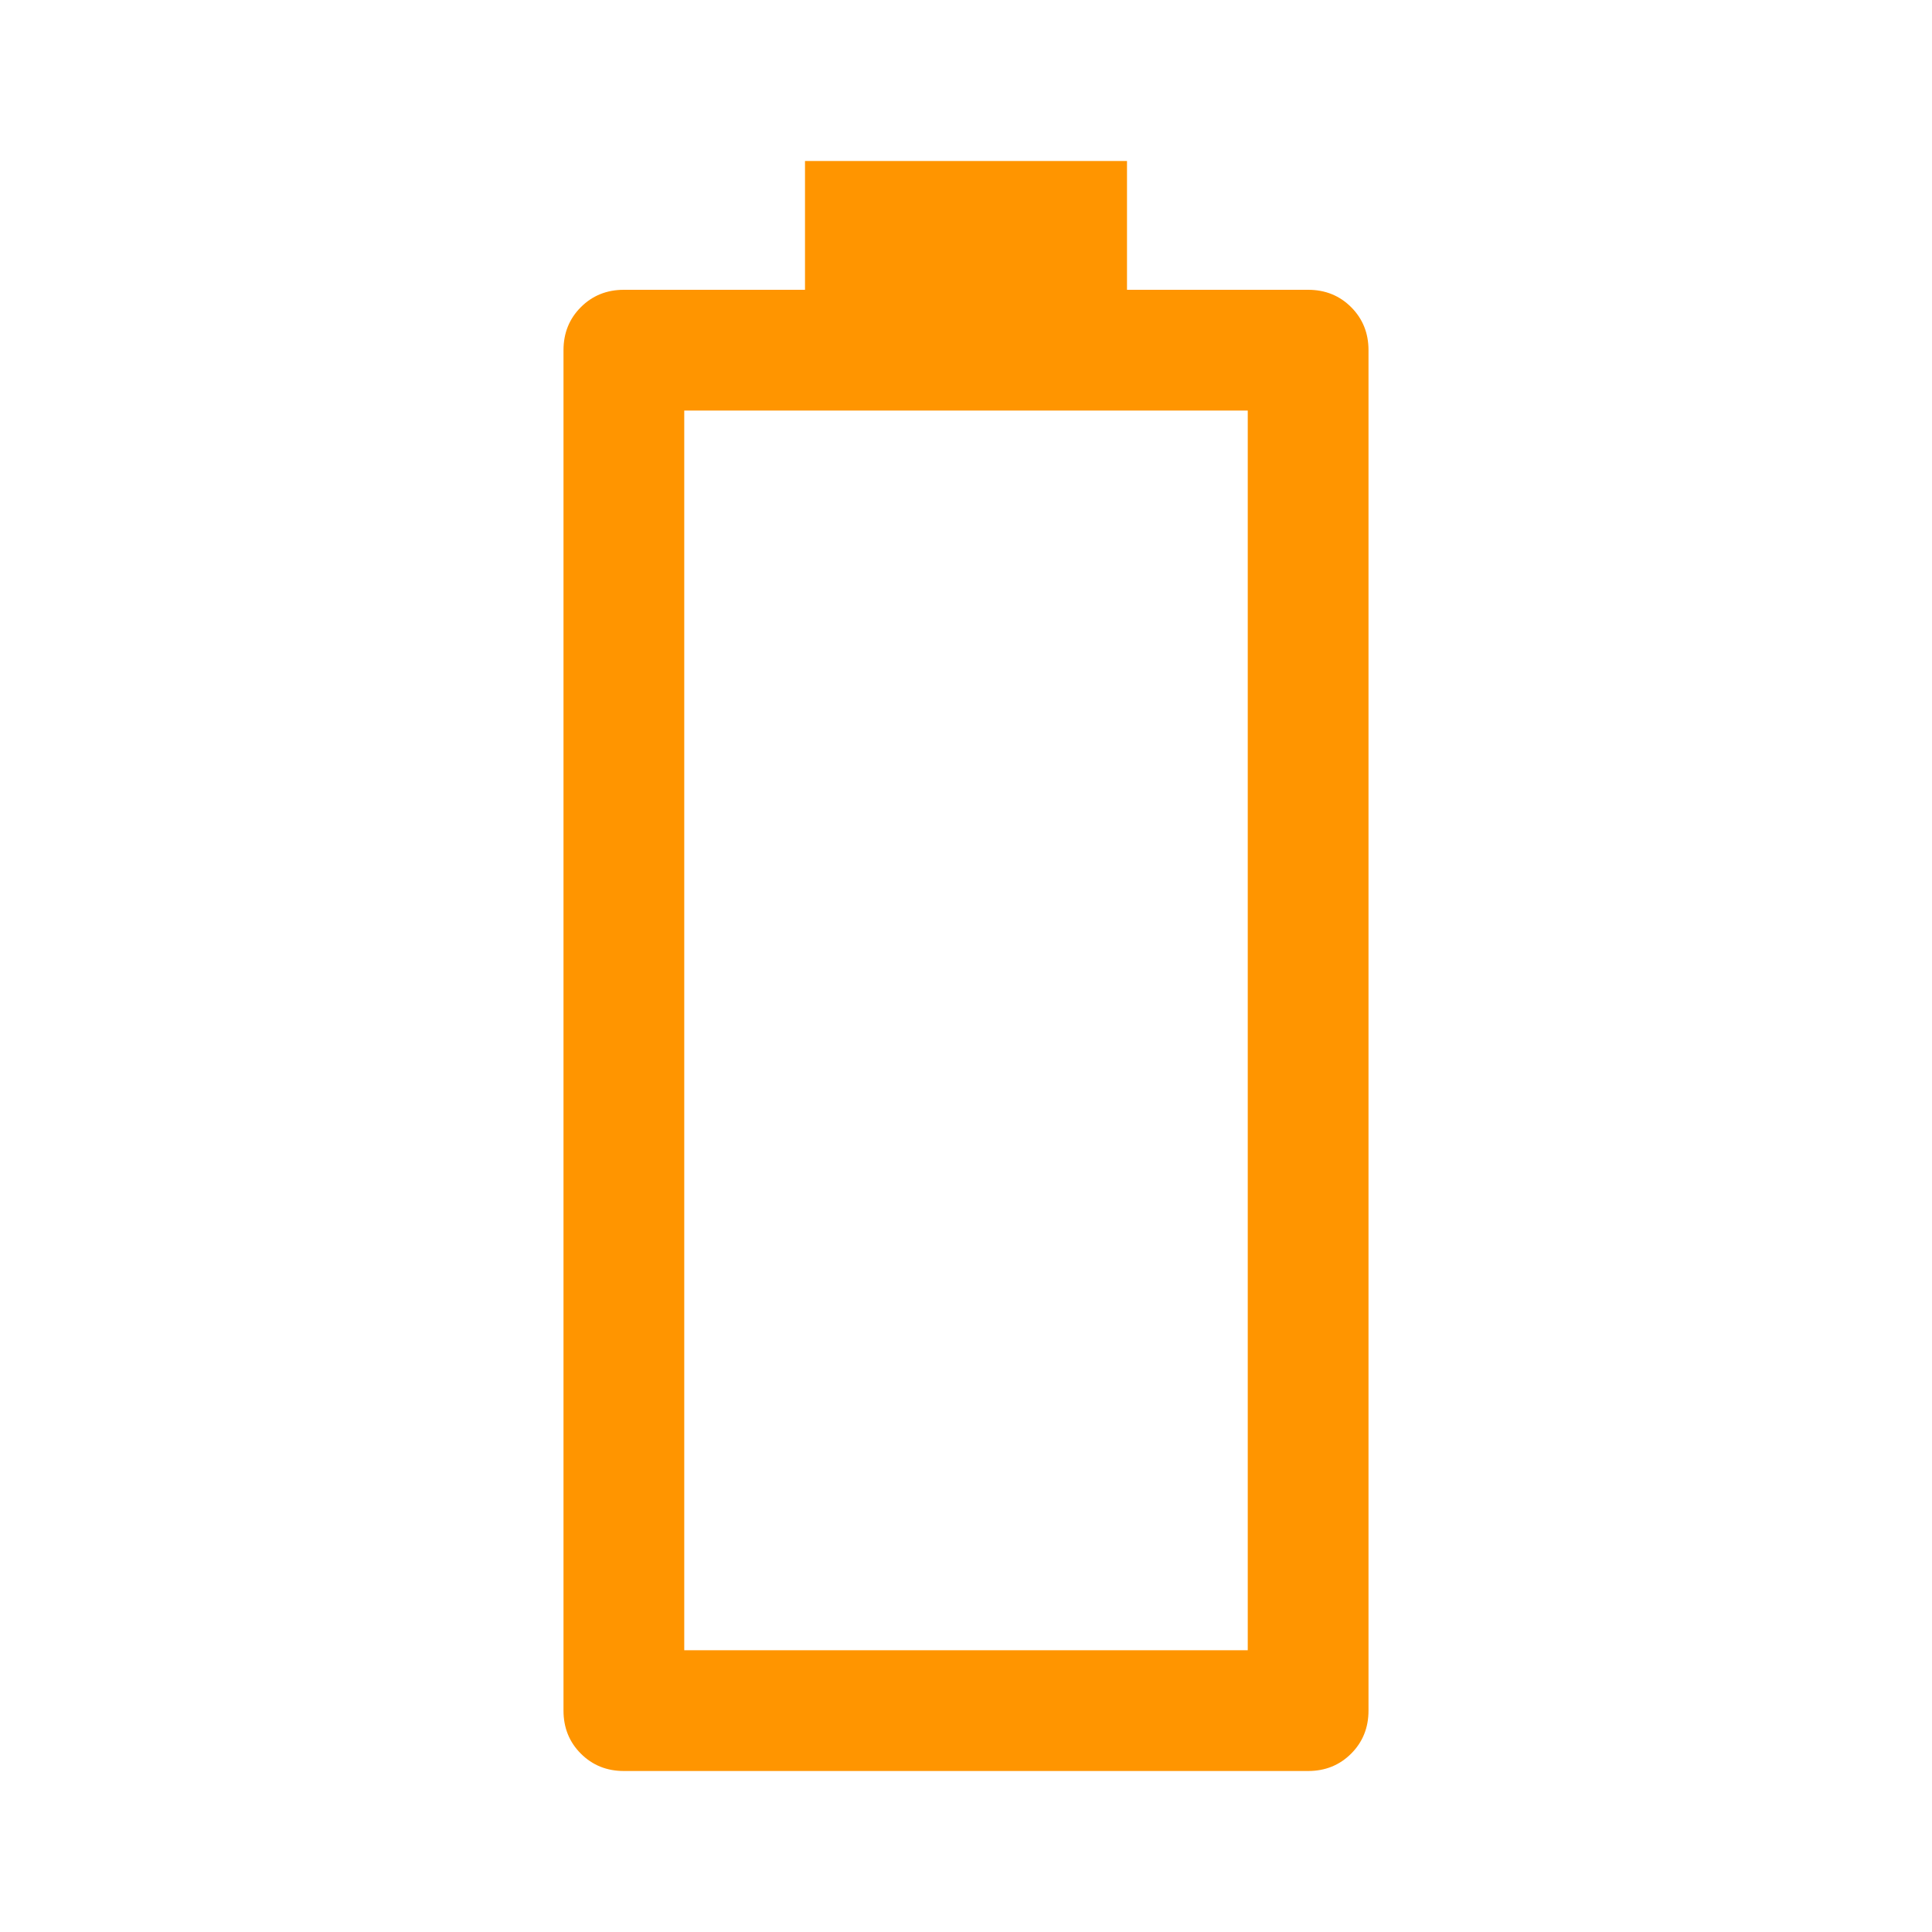
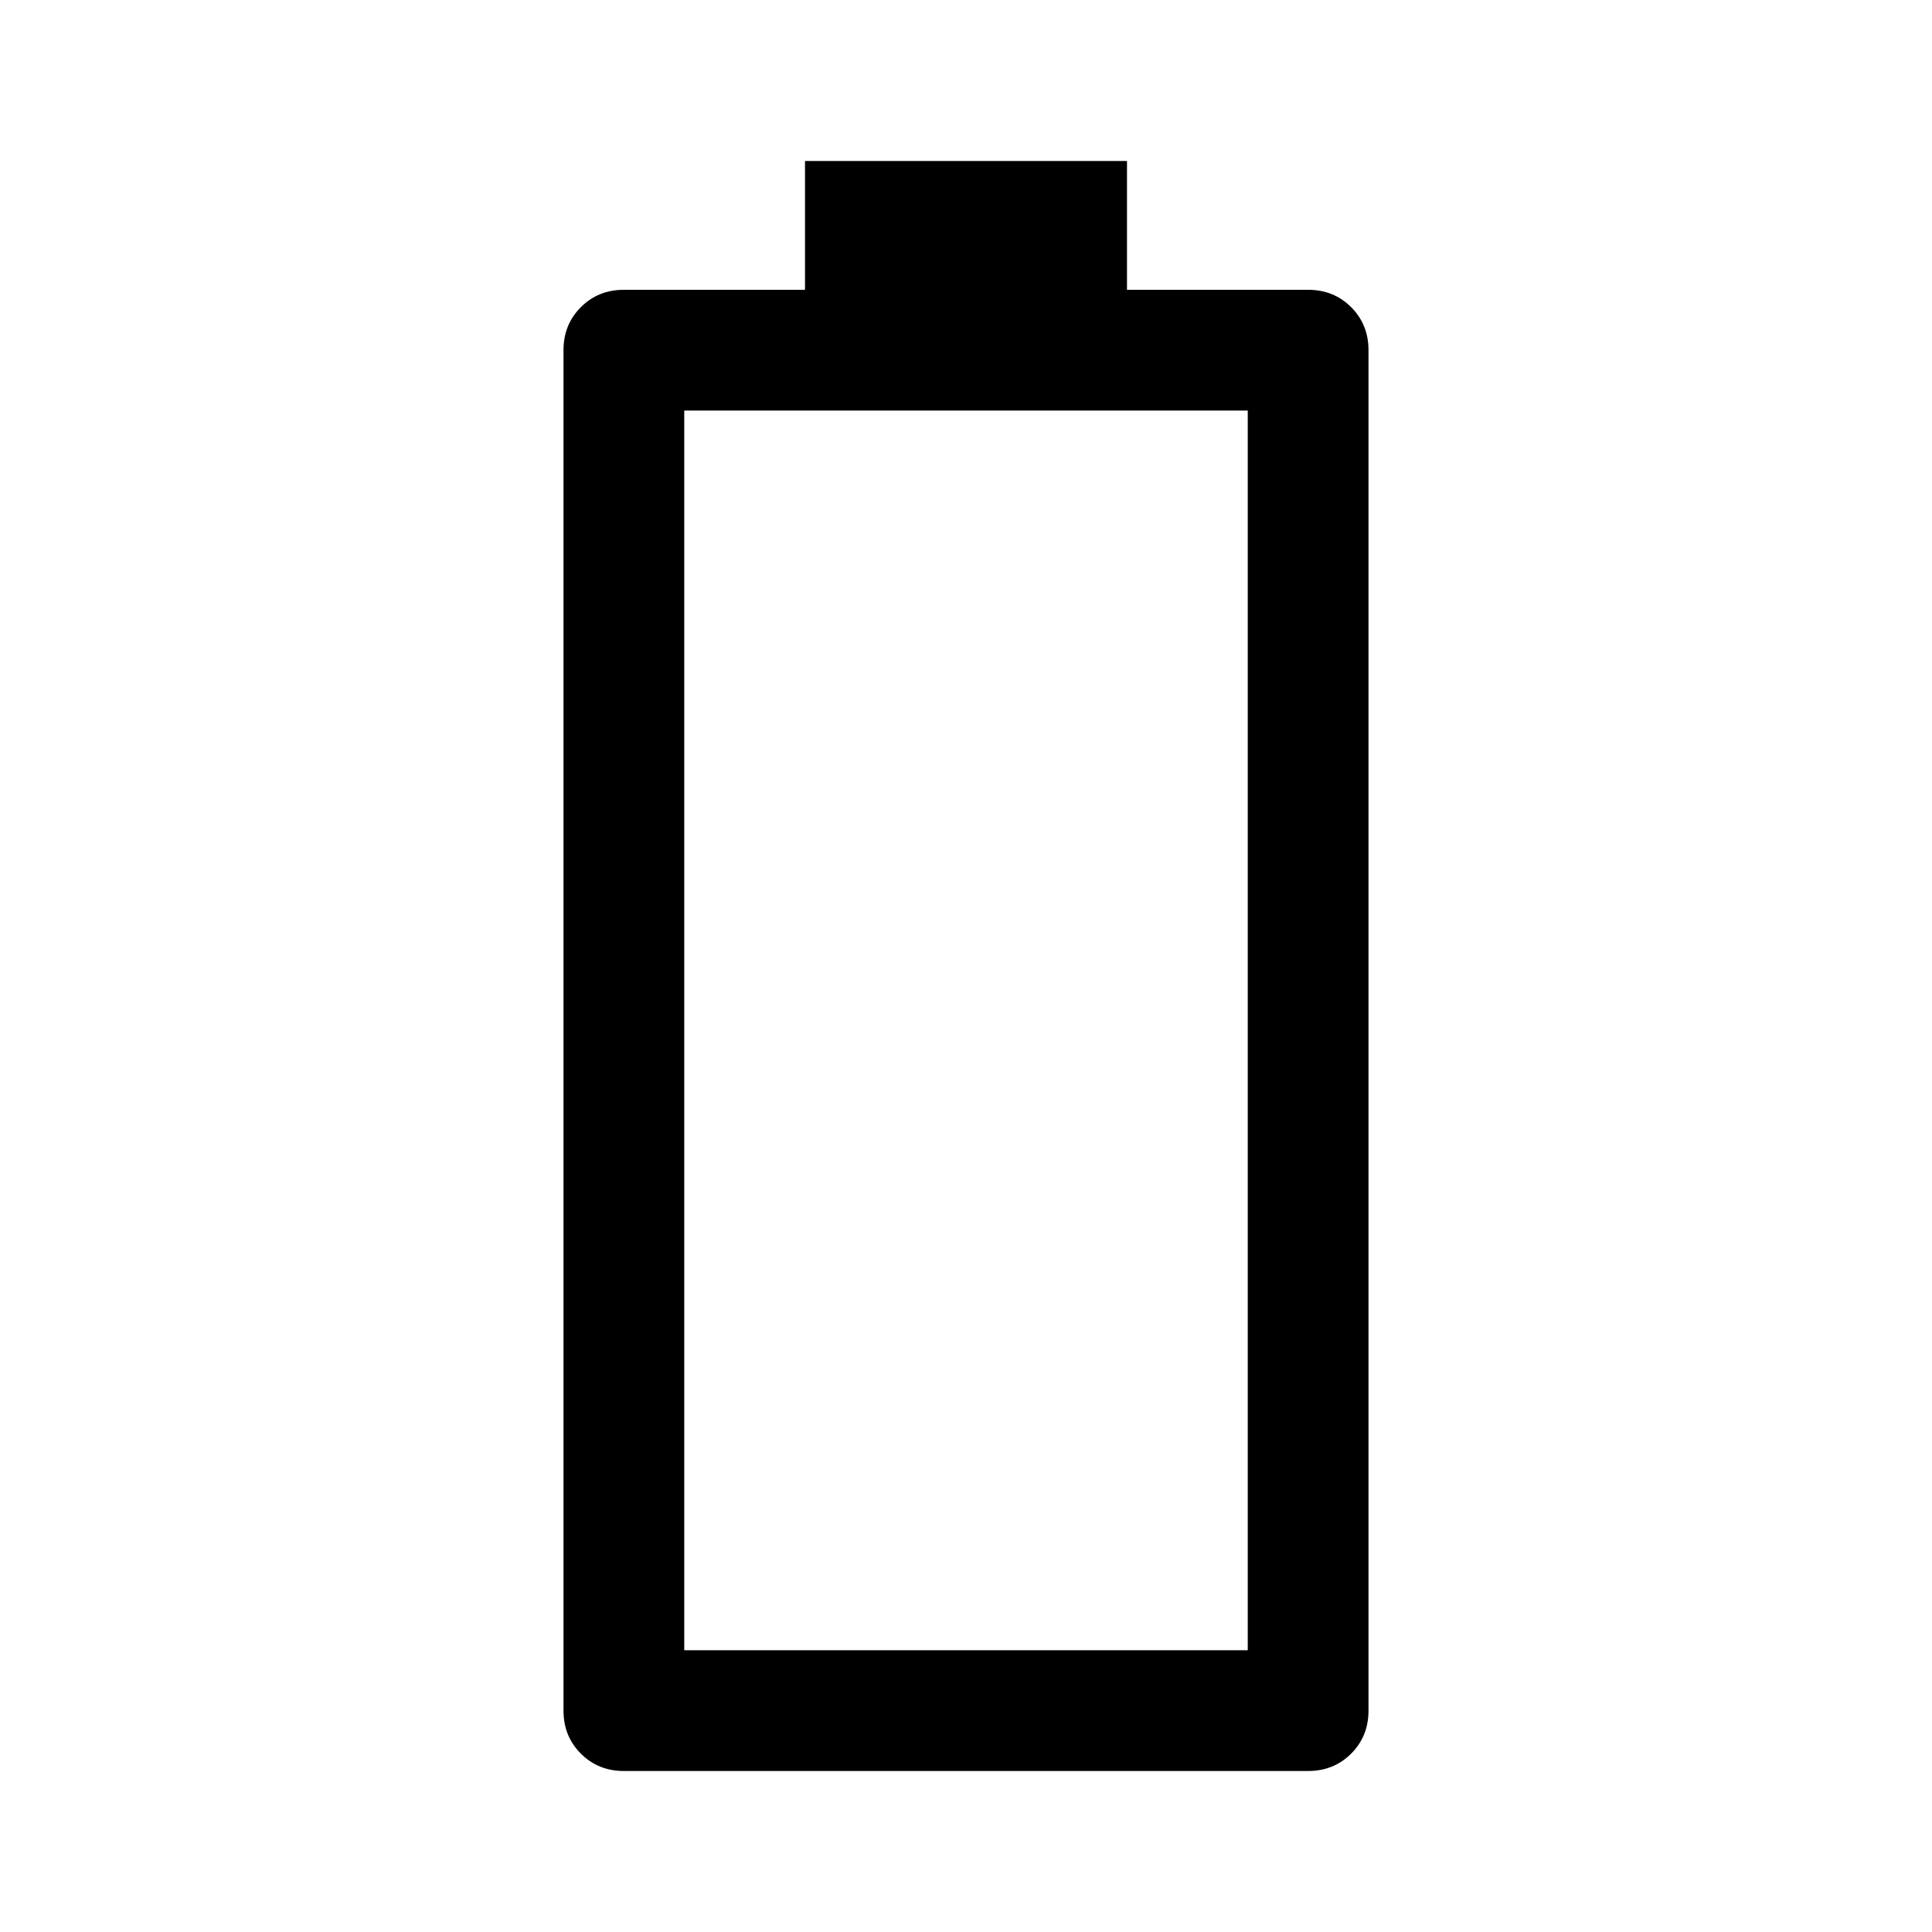
<svg xmlns="http://www.w3.org/2000/svg" height="48" viewBox="0 -960 960 960" width="48">
-   <path fill="#ff9500" d="M310-80q-12.75 0-21.375-8.625T280-110v-676q0-12.75 8.625-21.375T310-816h90v-64h160v64h90q12.75 0 21.375 8.625T680-786v676q0 12.75-8.625 21.375T650-80H310Zm30-60h280v-616H340v616Z" />
+   <path fill="@primaryColor@" d="M310-80q-12.75 0-21.375-8.625T280-110v-676q0-12.75 8.625-21.375T310-816h90v-64h160v64h90q12.75 0 21.375 8.625T680-786v676q0 12.75-8.625 21.375T650-80H310Zm30-60h280v-616H340v616Z" />
</svg>
